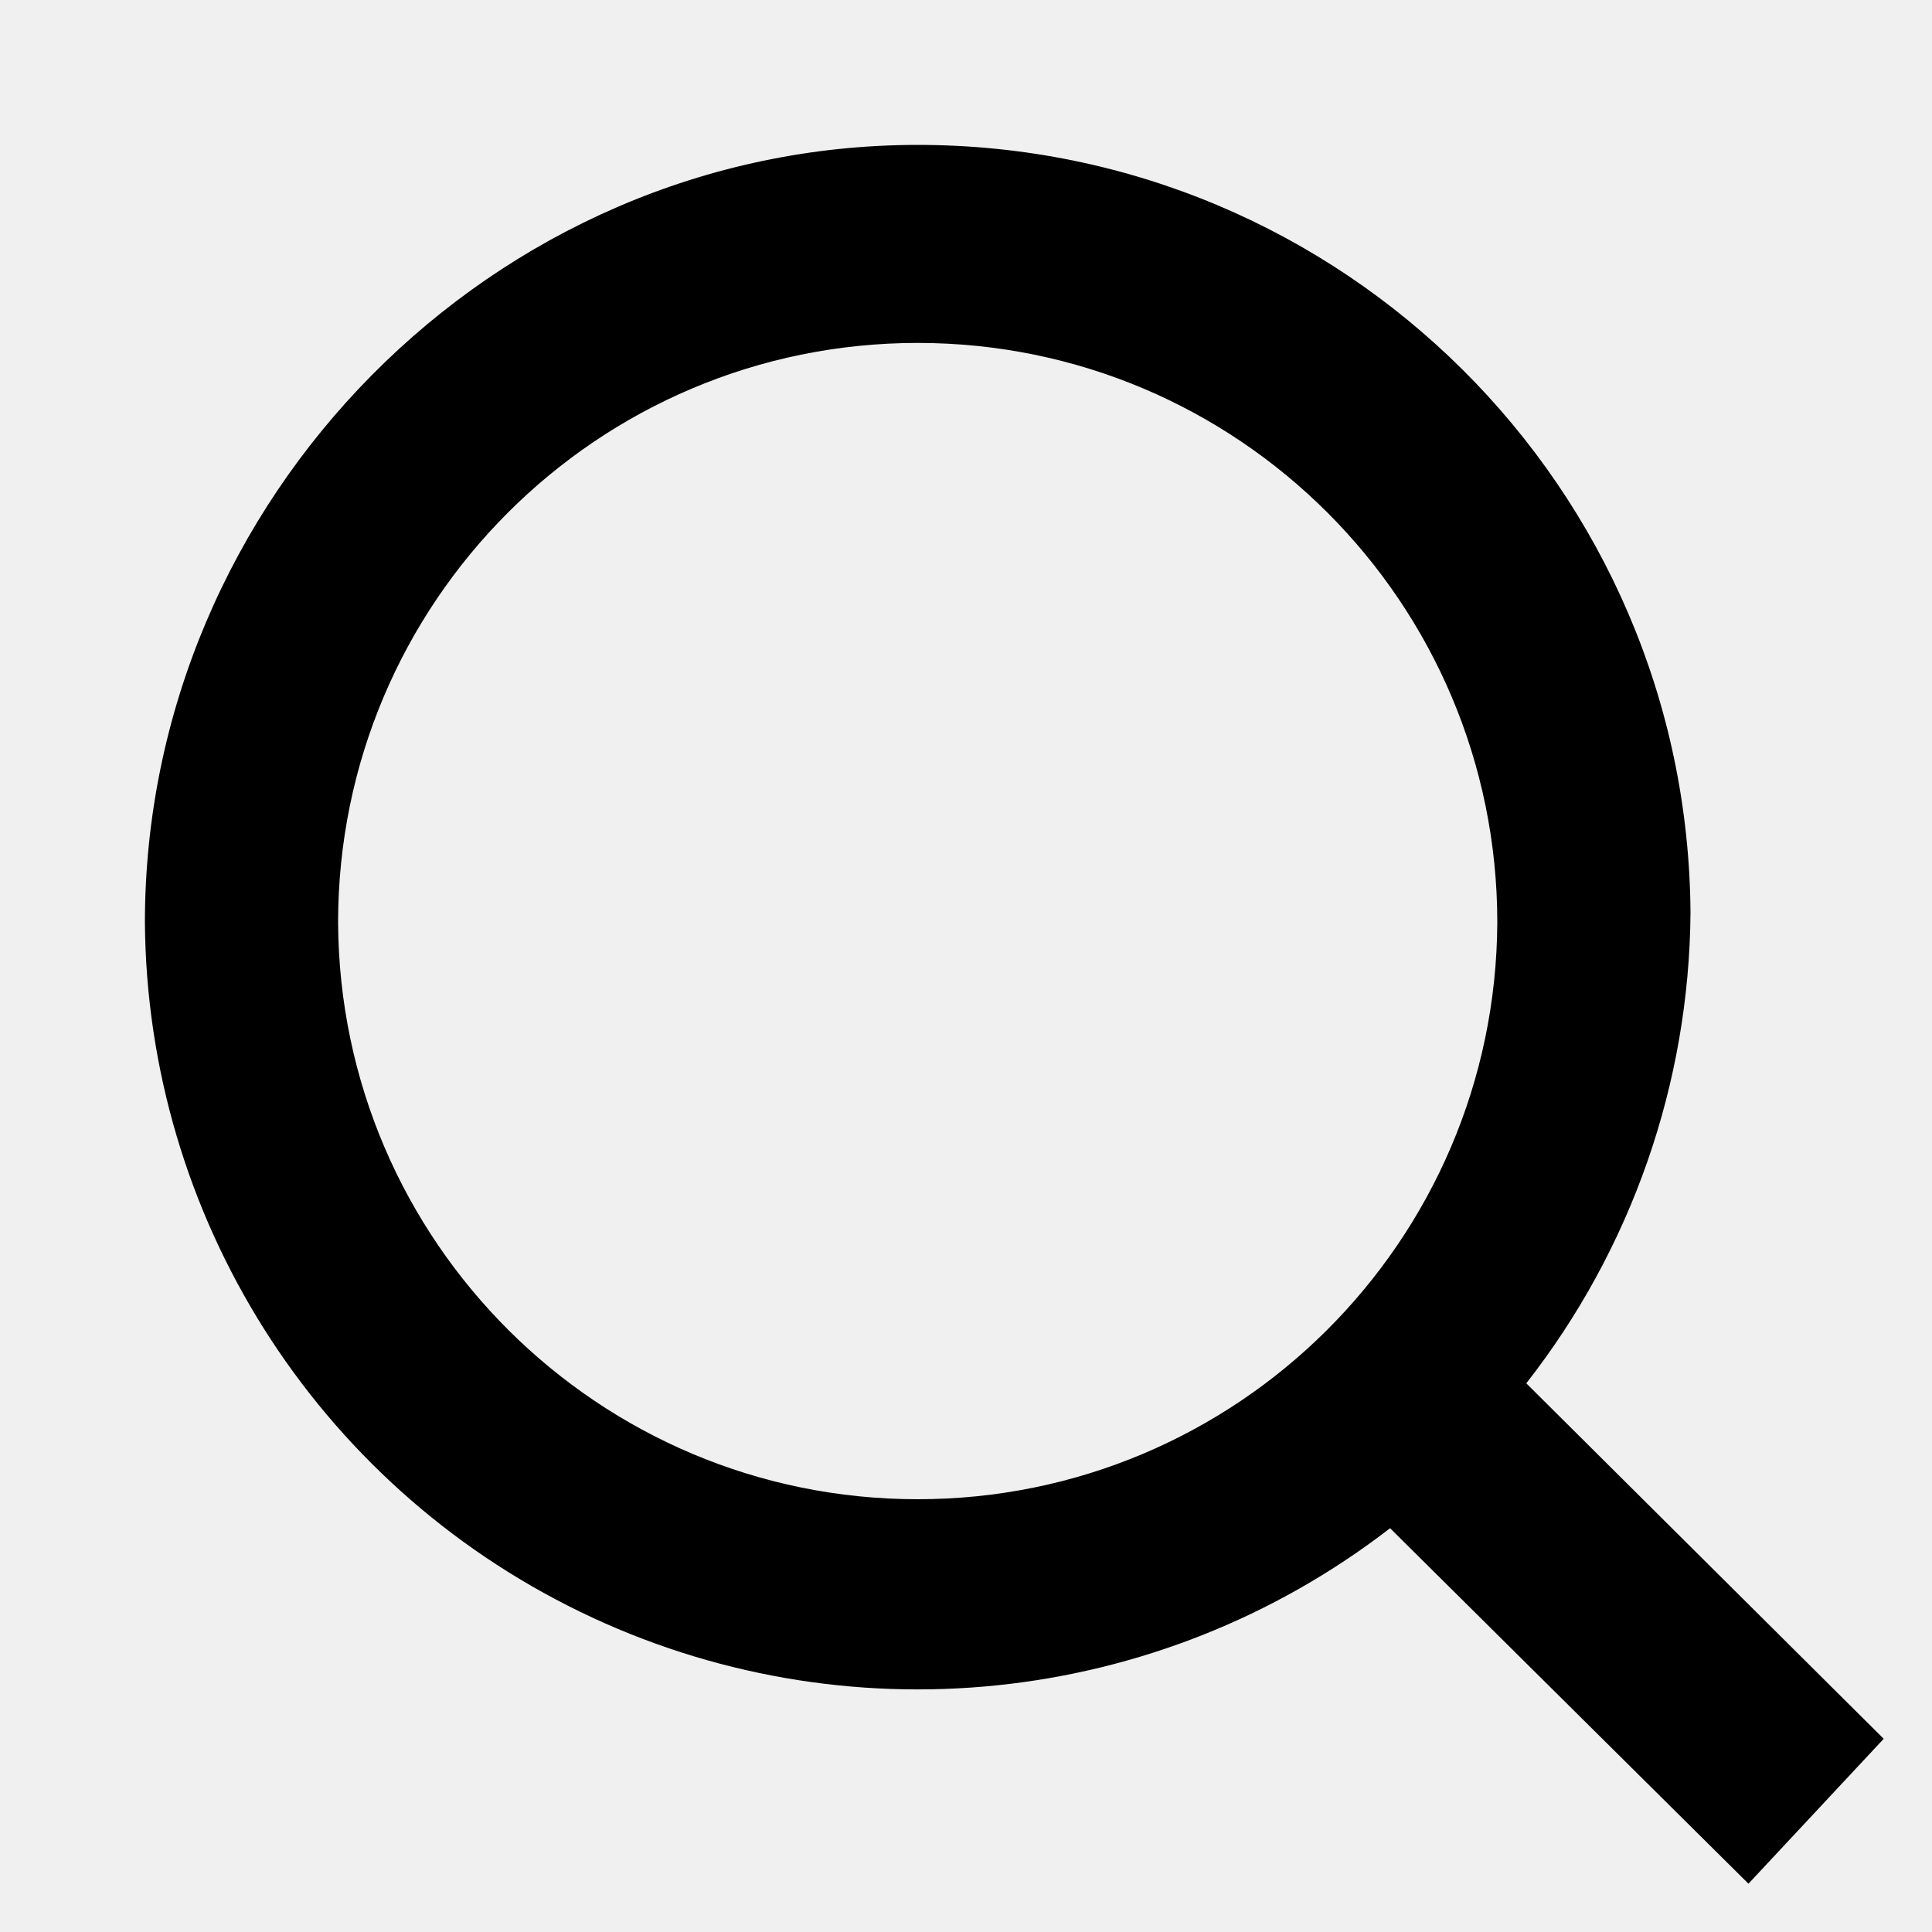
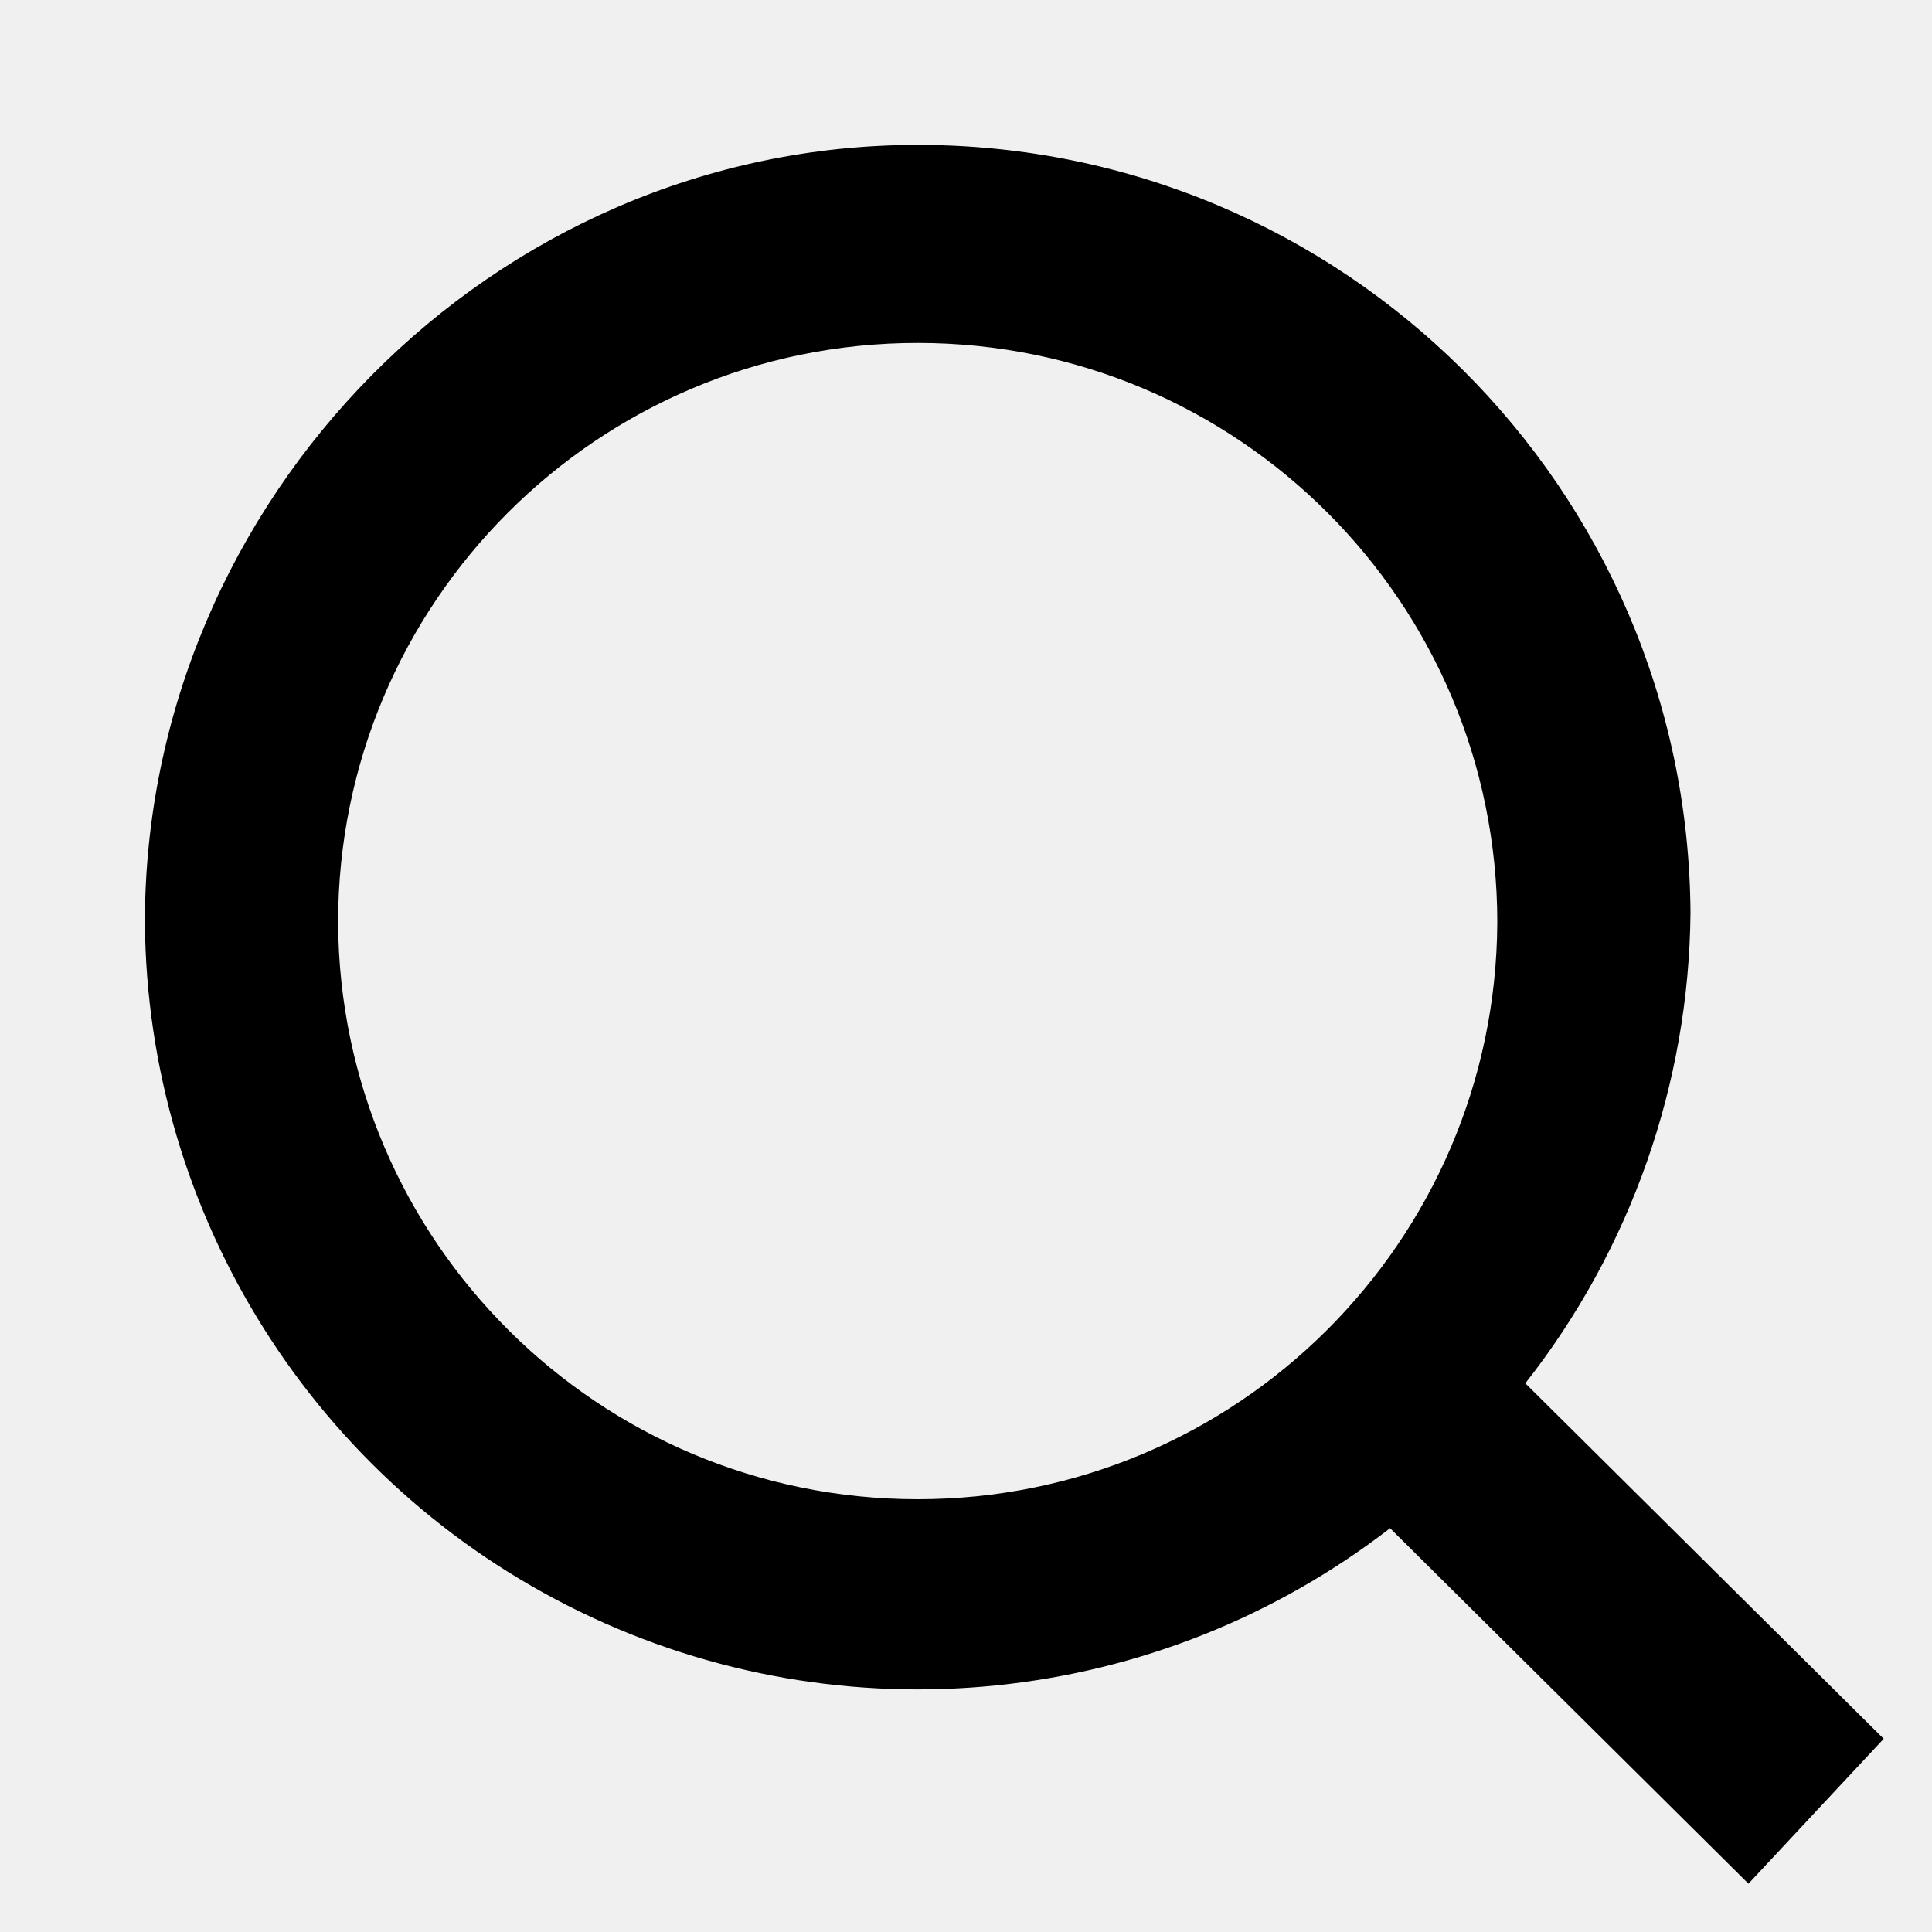
<svg xmlns="http://www.w3.org/2000/svg" width="20" height="20" fill="none" viewBox="0 0 20 20">
  <defs>
    <clipPath id="a">
-       <rect width="19" height="19" fill="#fff" fill-opacity="0" rx="0" transform="translate(.5 .5)" />
+       <path fill="#fff" fill-opacity="0" d="M0 0h20v20h-20z" />
    </clipPath>
  </defs>
  <g clip-path="url(#a)">
-     <path fill="#000" d="m19.5 18-3.7-3.68a8 8 0 0 0 1.7-4.87 8 8 0 0 0-8-7.95c-4.4 0-8 3.67-8 8.05a8 8 0 0 0 12.89 6.27l3.71 3.68zm-10-2.48a6 6 0 0 1-6-5.97 6 6 0 0 1 12 0 6 6 0 0 1-6 5.97" />
+     <path fill="#000" d="m19.5 18-3.71-3.68a8 8 0 0 0 1.71-4.87 8 8 0 0 0-8-7.95c-4.4 0-8 3.67-8 8.05a8 8 0 0 0 12.89 6.27l3.71 3.68zm-10-2.48a6 6 0 0 1-6-5.97 6 6 0 0 1 12 0 6 6 0 0 1-6 5.97" />
  </g>
</svg>
